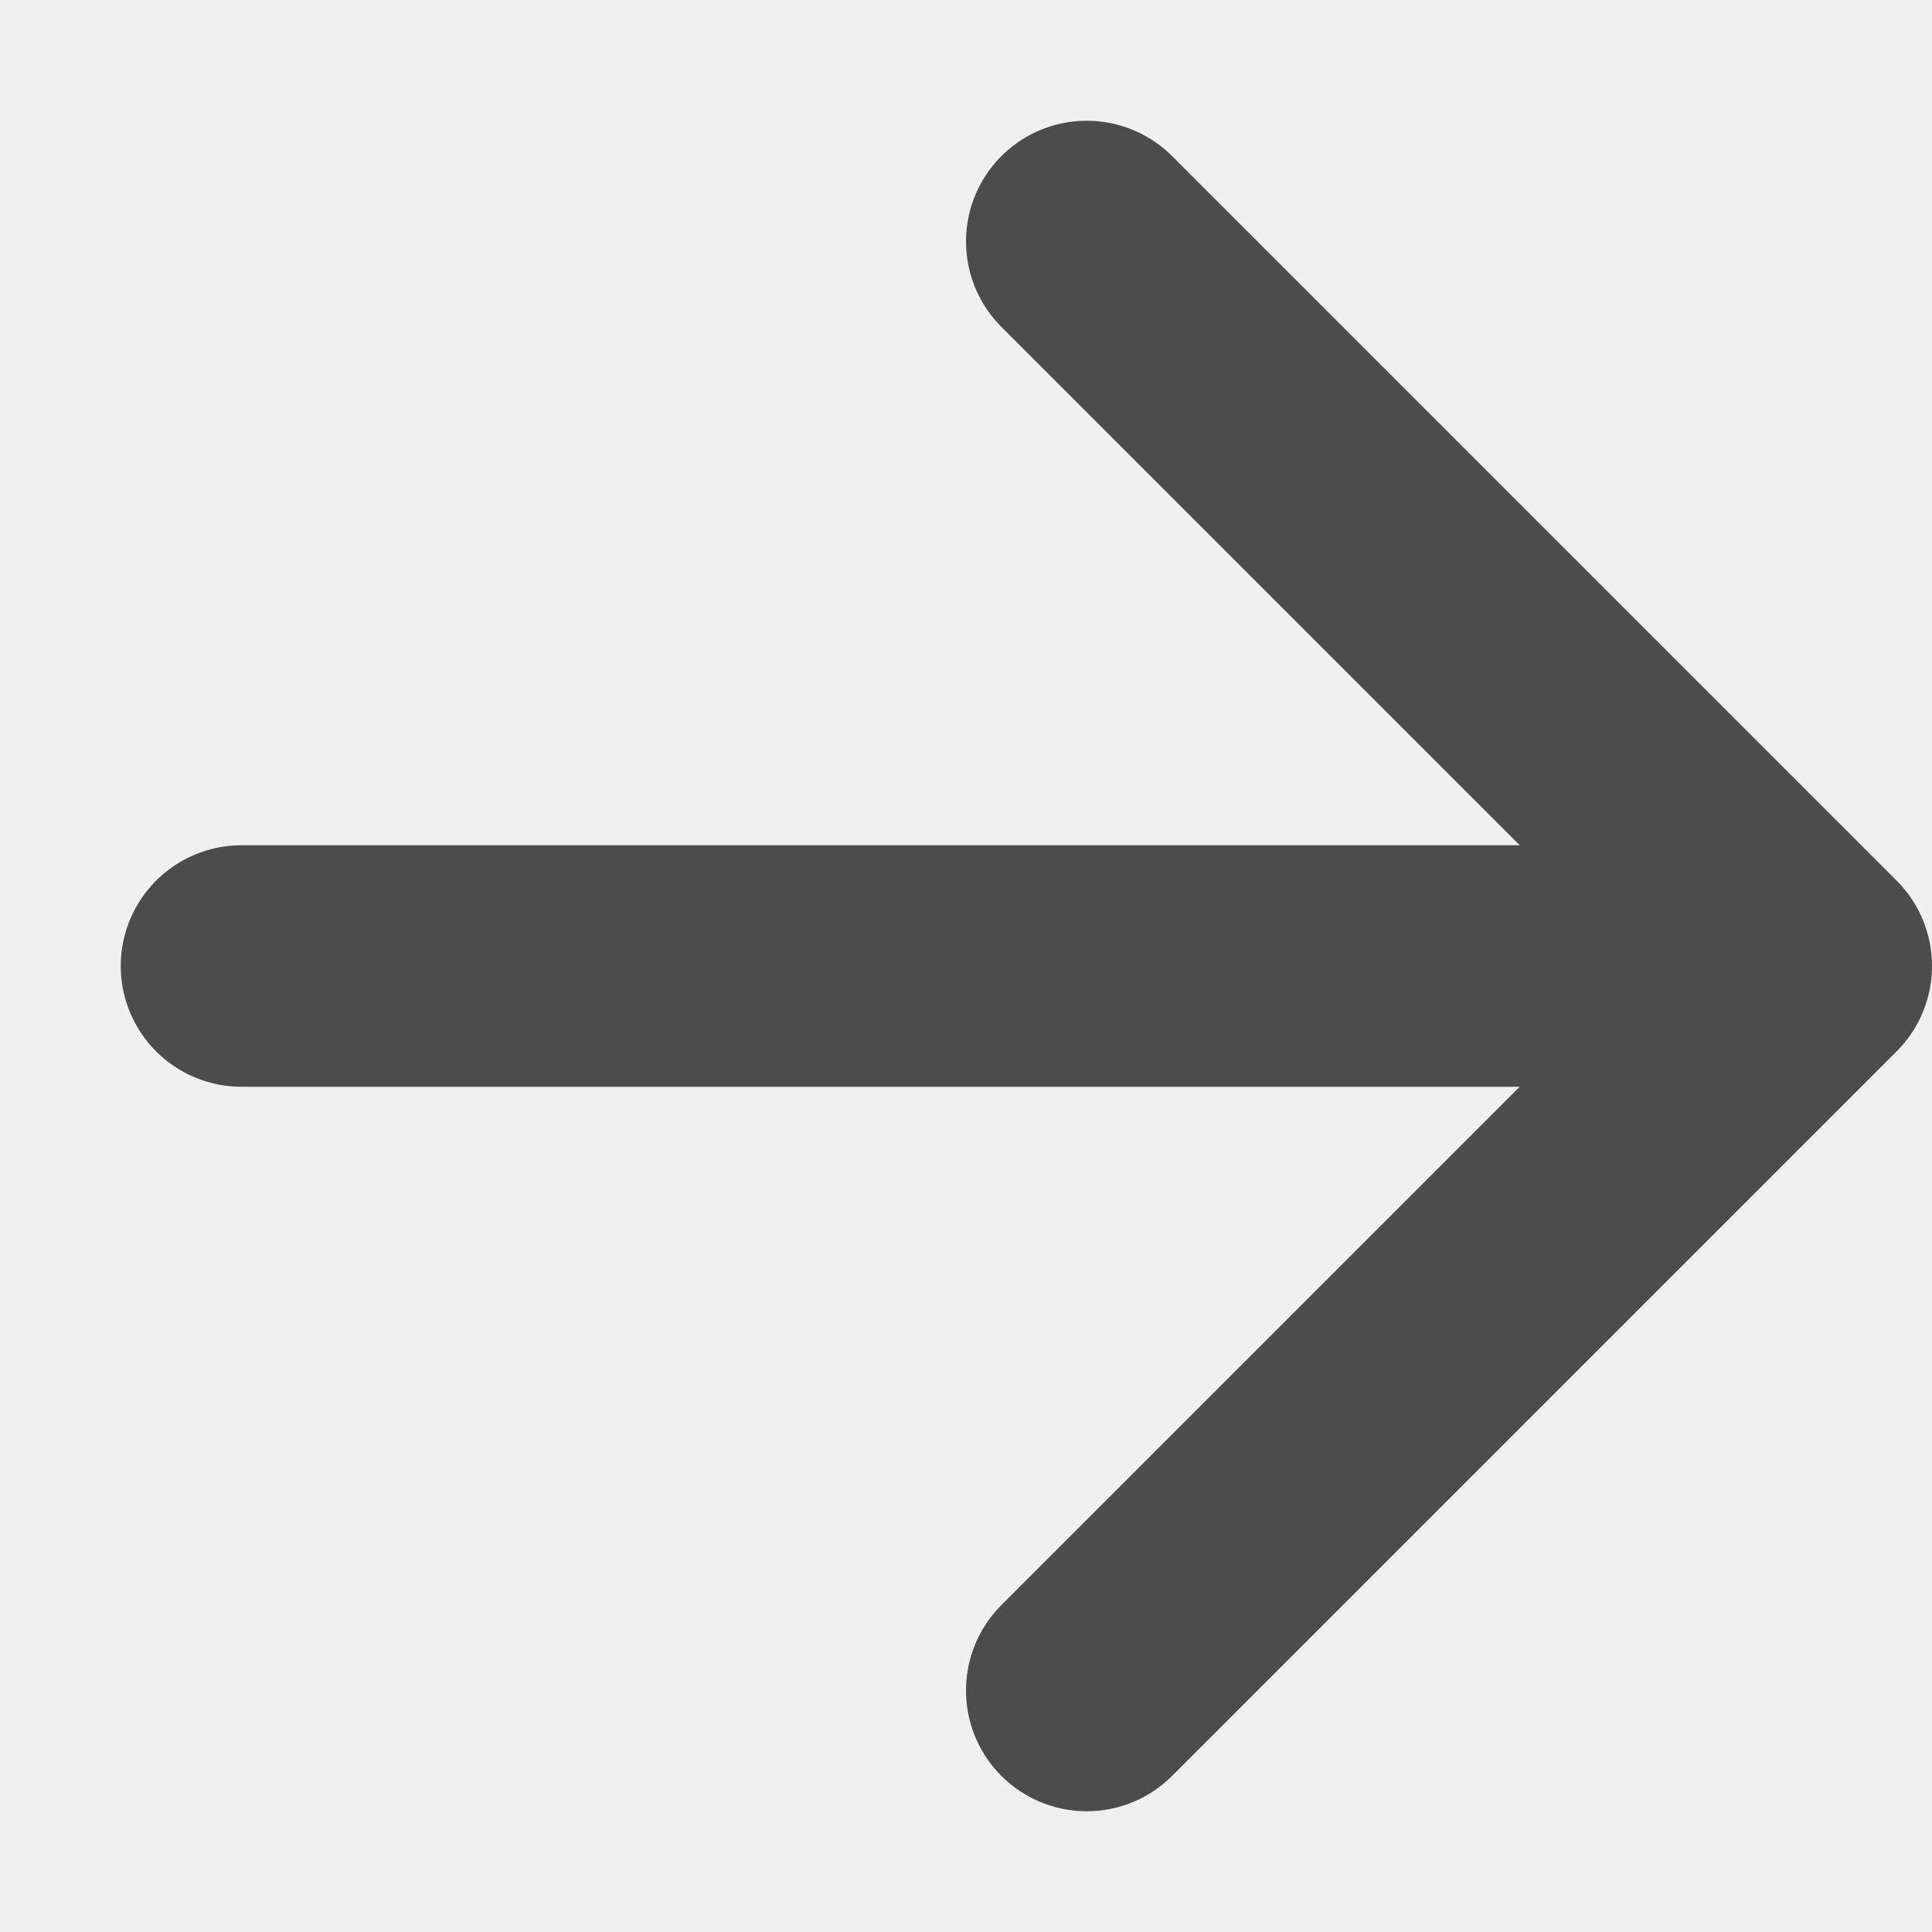
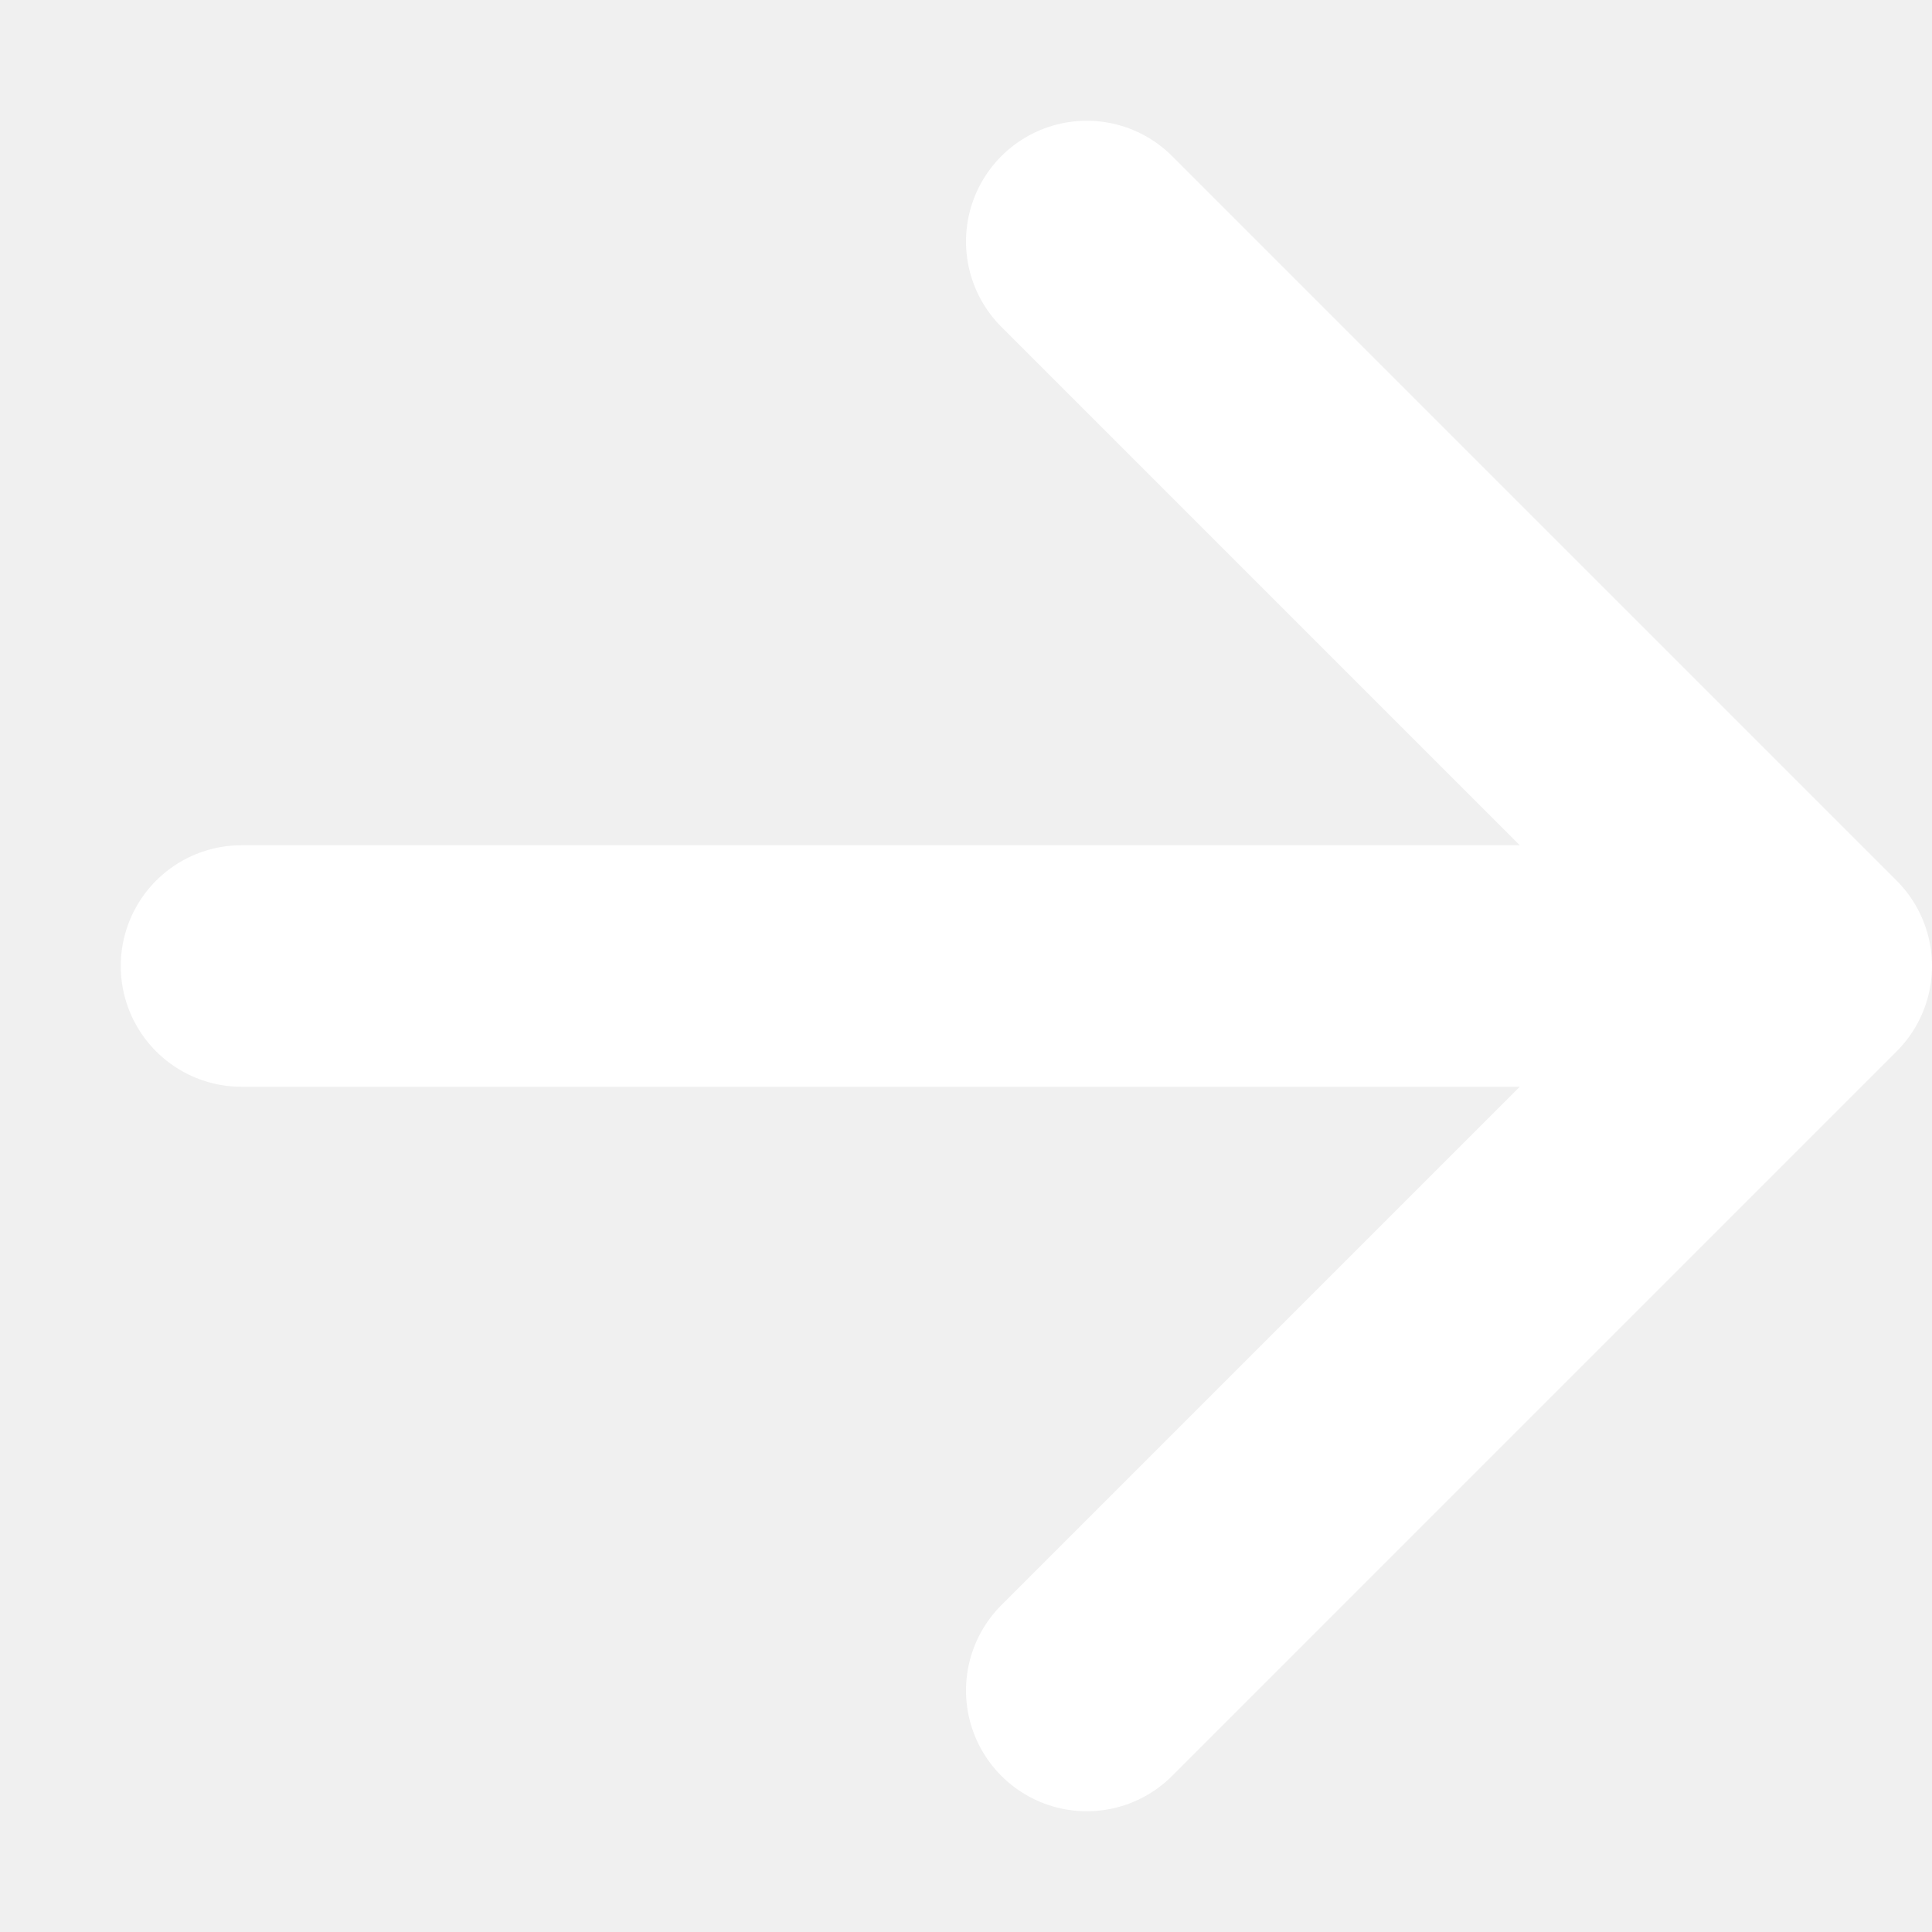
<svg xmlns="http://www.w3.org/2000/svg" width="16" height="16" viewBox="0 0 16 16">
  <style>
    path {
      fill: none;
-       stroke: #4c4c4c;
+       stroke: #fff;
      stroke-linecap: round;
      stroke-linejoin: round;
      stroke-width: 2px;
    }
  </style>
  <g id="glyph-arrow-nav-back">
    <path id="tail" d="M14,8H2" />
    <path id="head" d="M9,2l6,6L9,14" />
  </g>
</svg>
